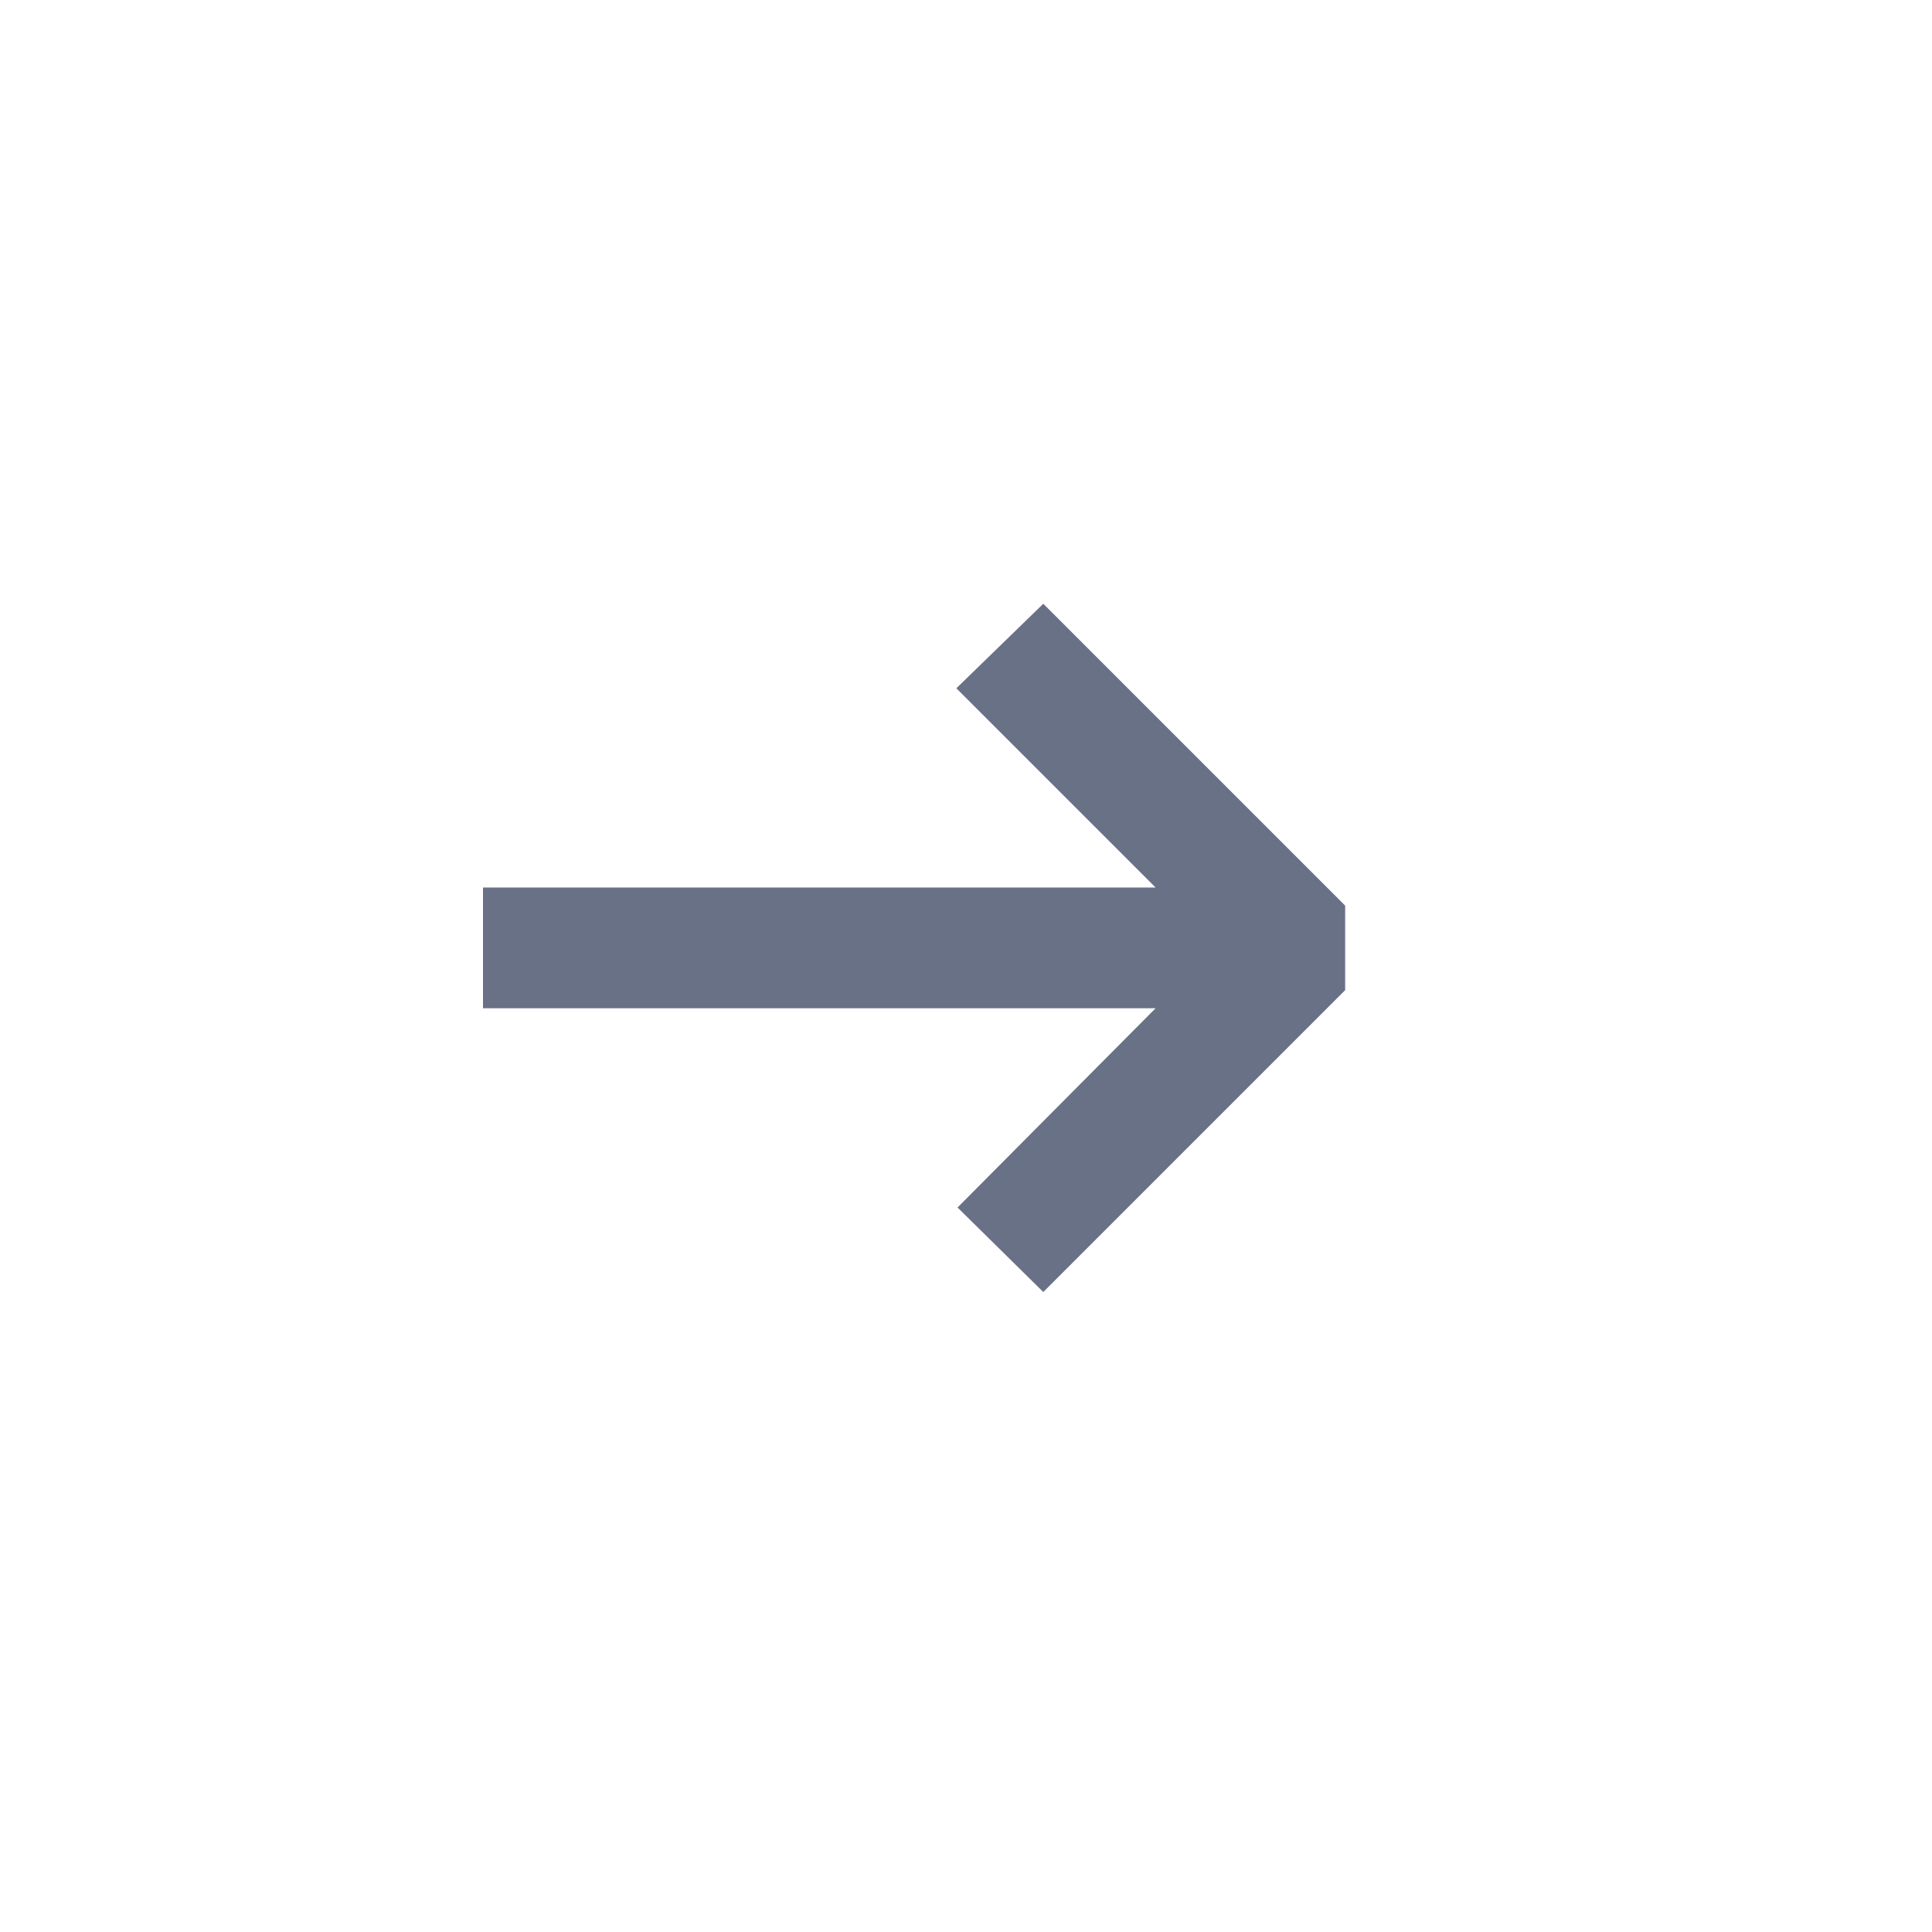
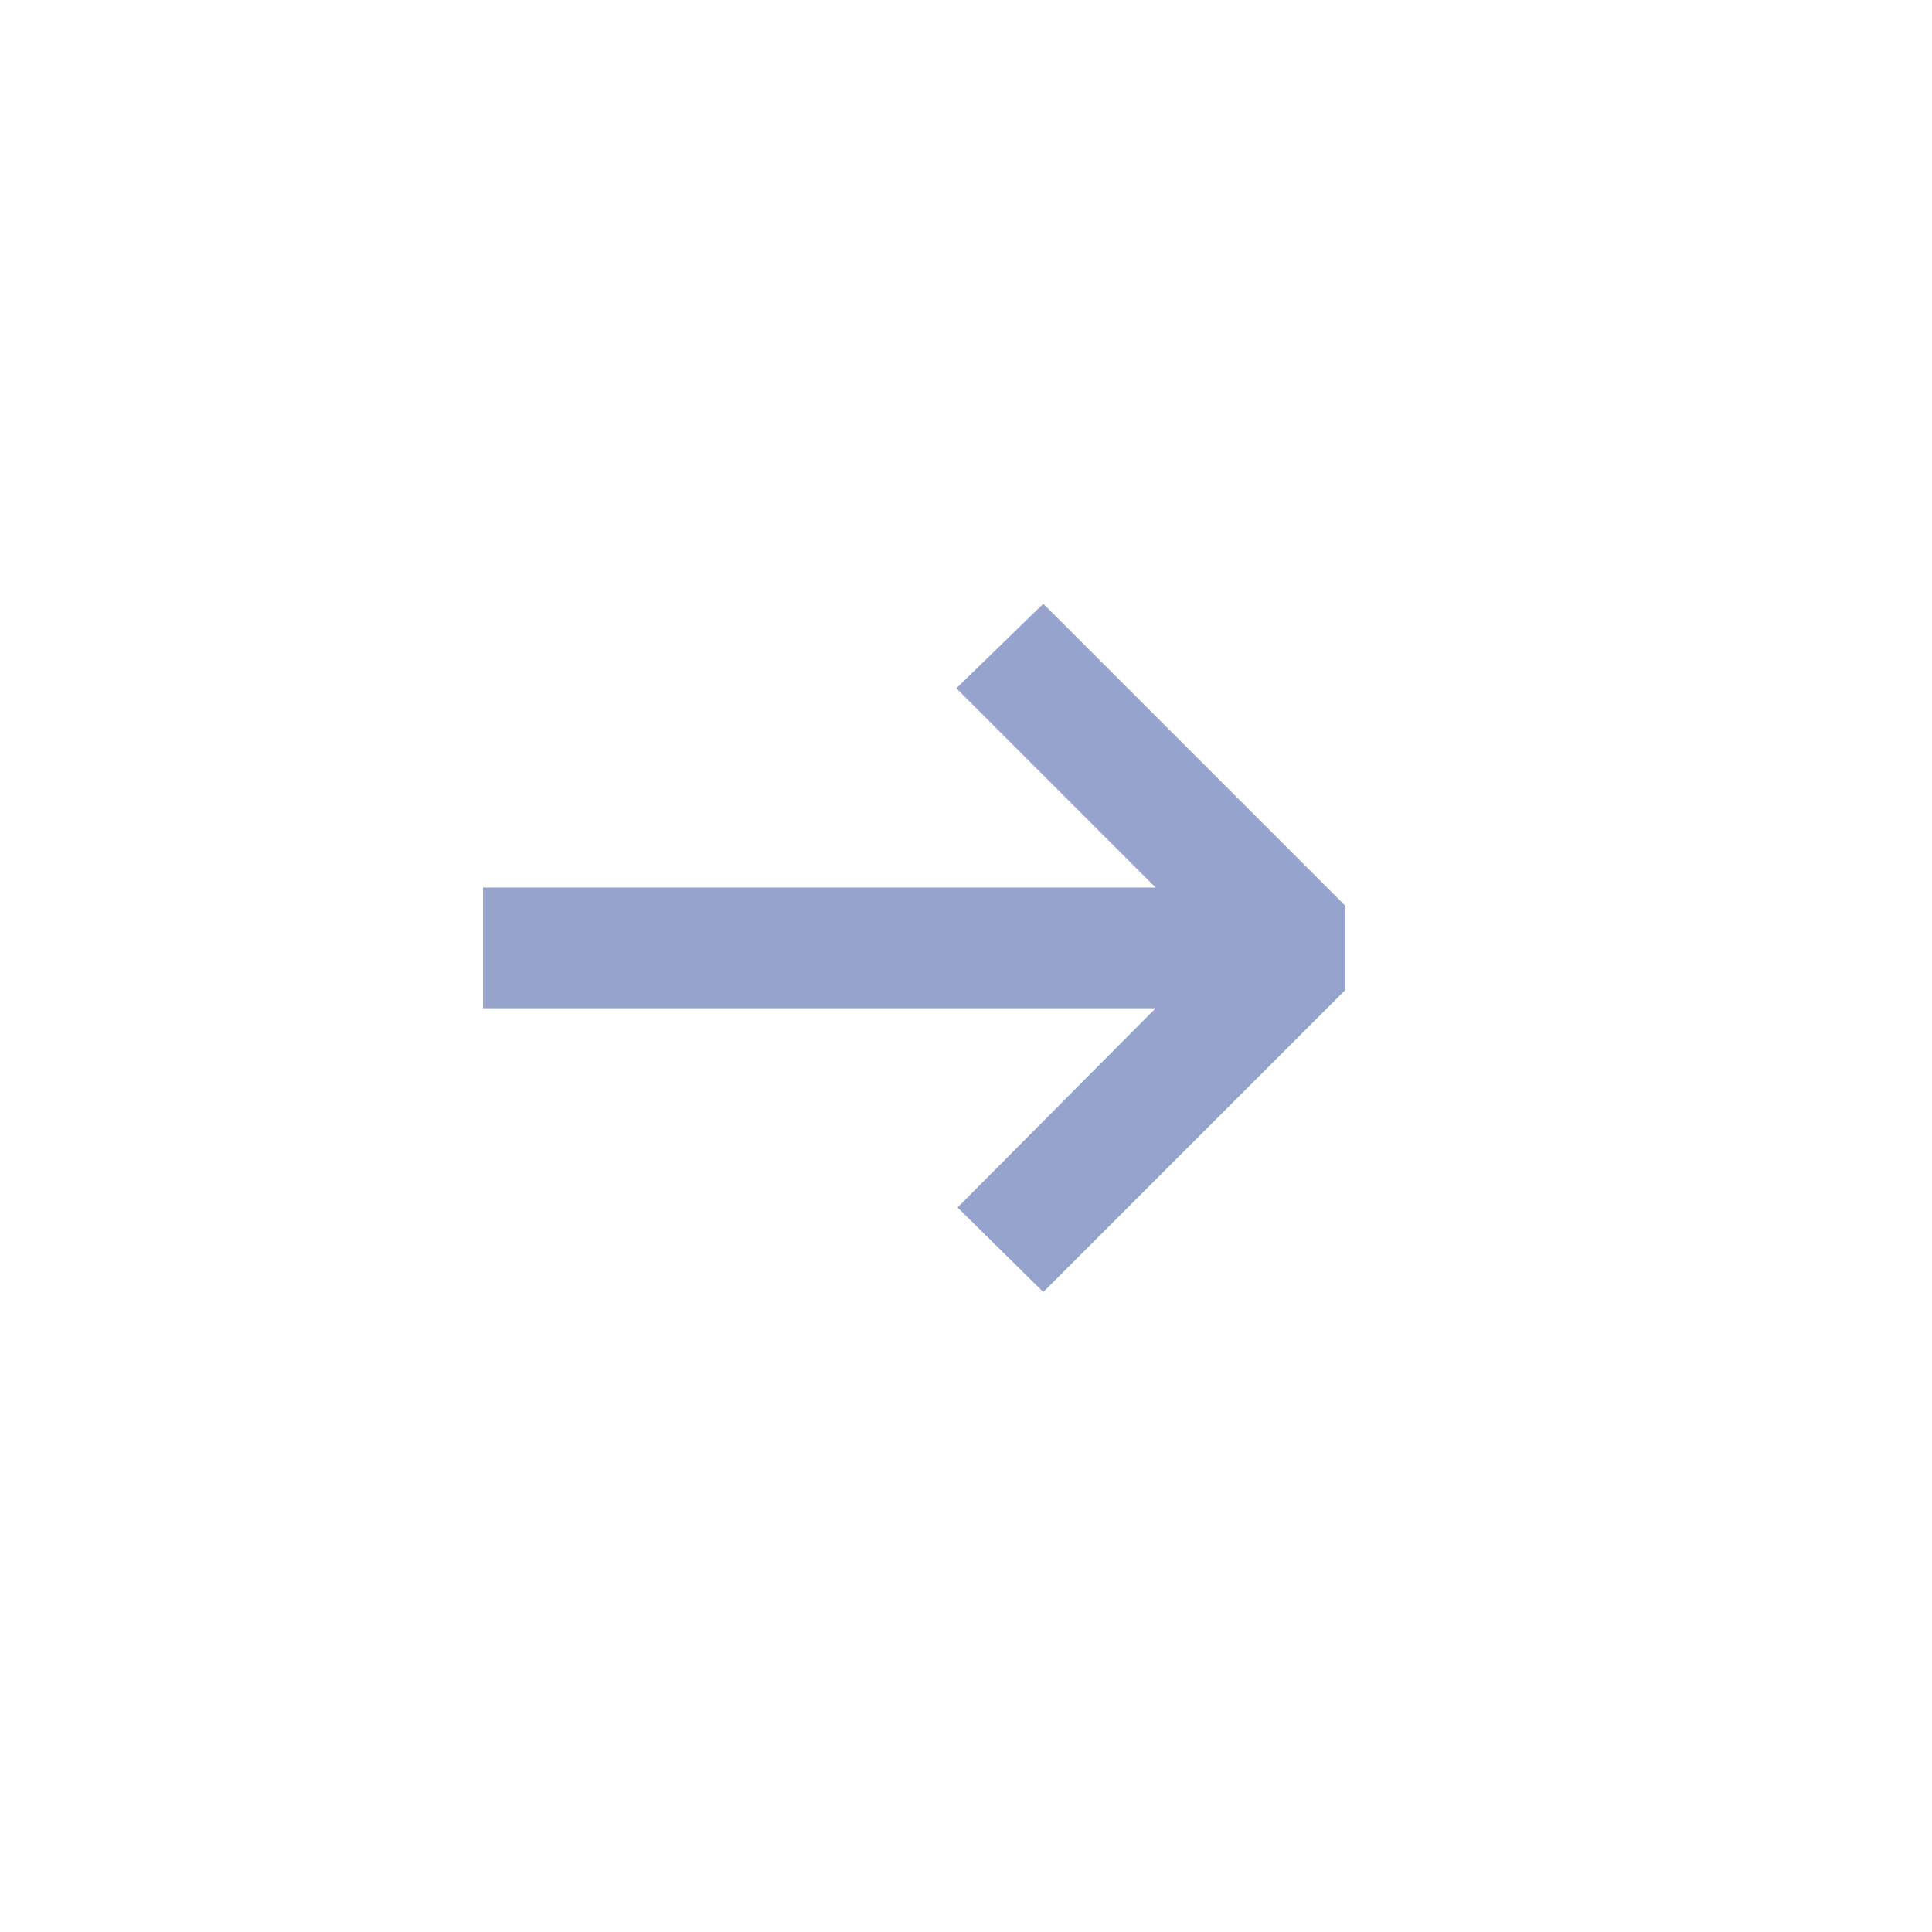
<svg xmlns="http://www.w3.org/2000/svg" width="16" height="16" viewBox="0 0 16 16" fill="none">
-   <path d="M8.64 5L11.14 7.5L11.14 8.2L8.64 10.7L7.93 10L9.57 8.35L4 8.35L4 7.35L9.57 7.35L7.92 5.7L8.64 5Z" fill="#697187" />
+   <path d="M8.64 5L11.14 7.5L11.14 8.2L8.64 10.7L7.93 10L9.57 8.35L4 8.35L4 7.35L9.57 7.35L7.92 5.7L8.64 5Z" fill="#96a4cd" />
</svg>
